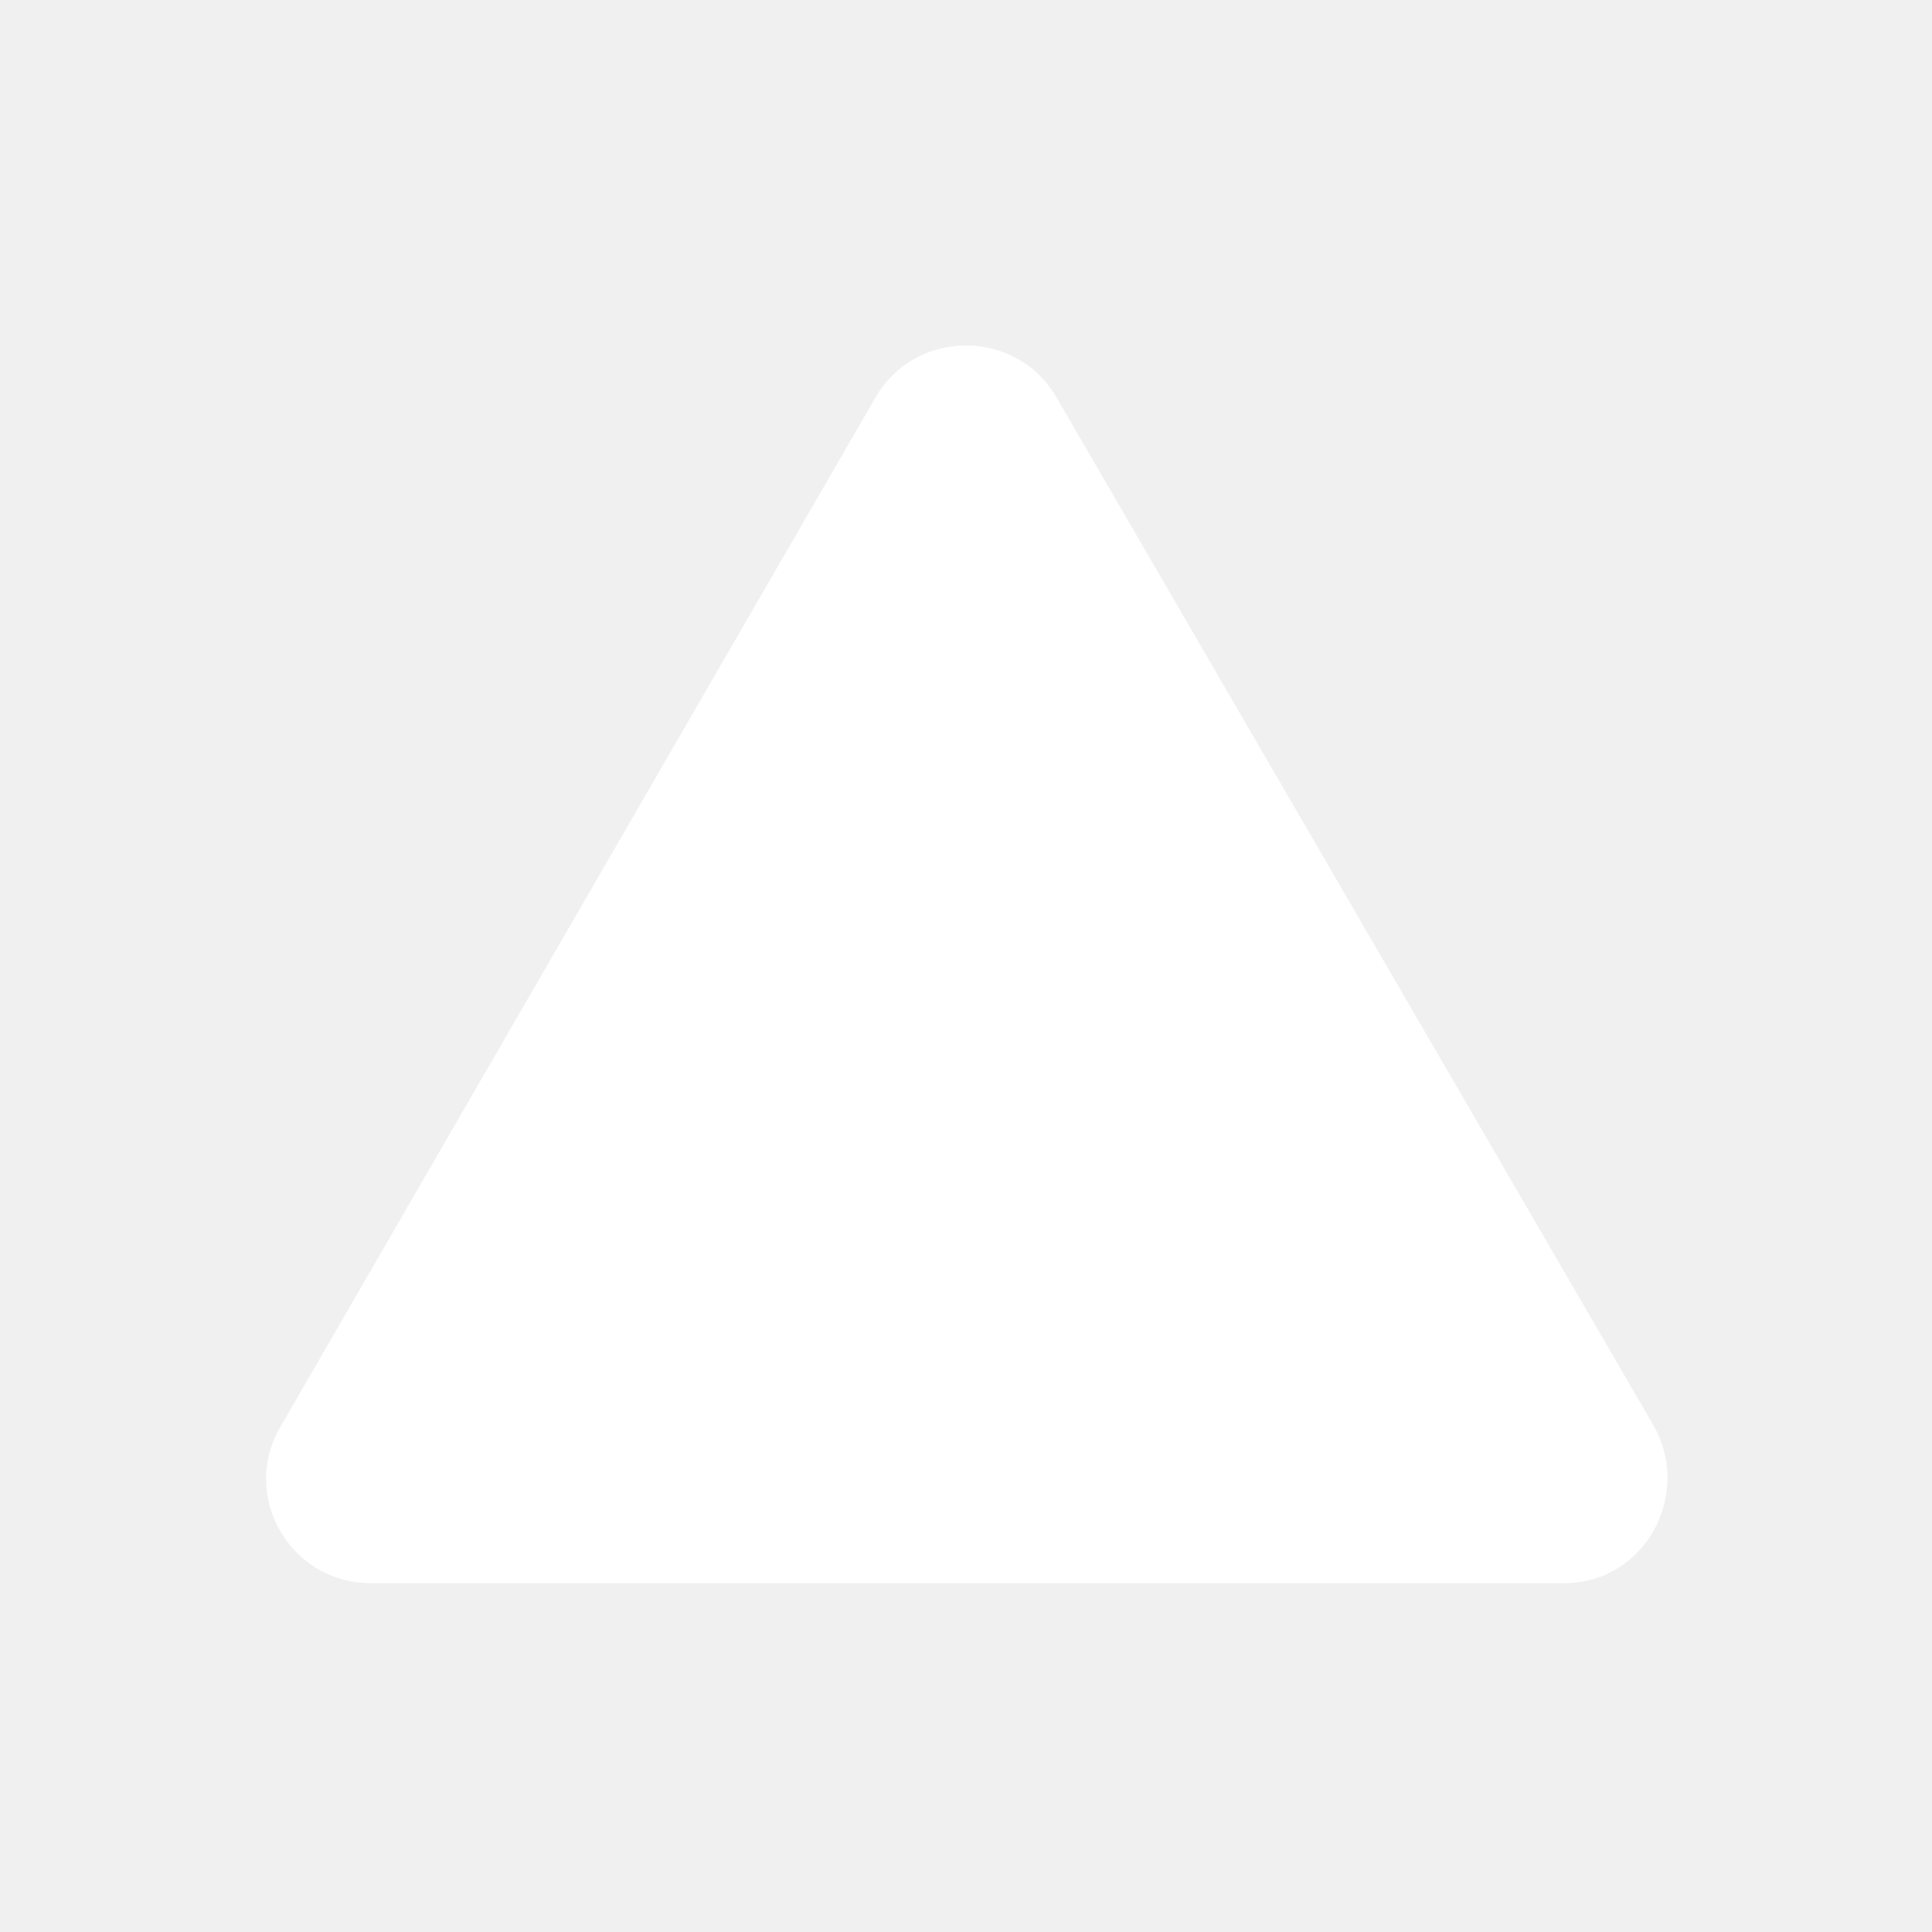
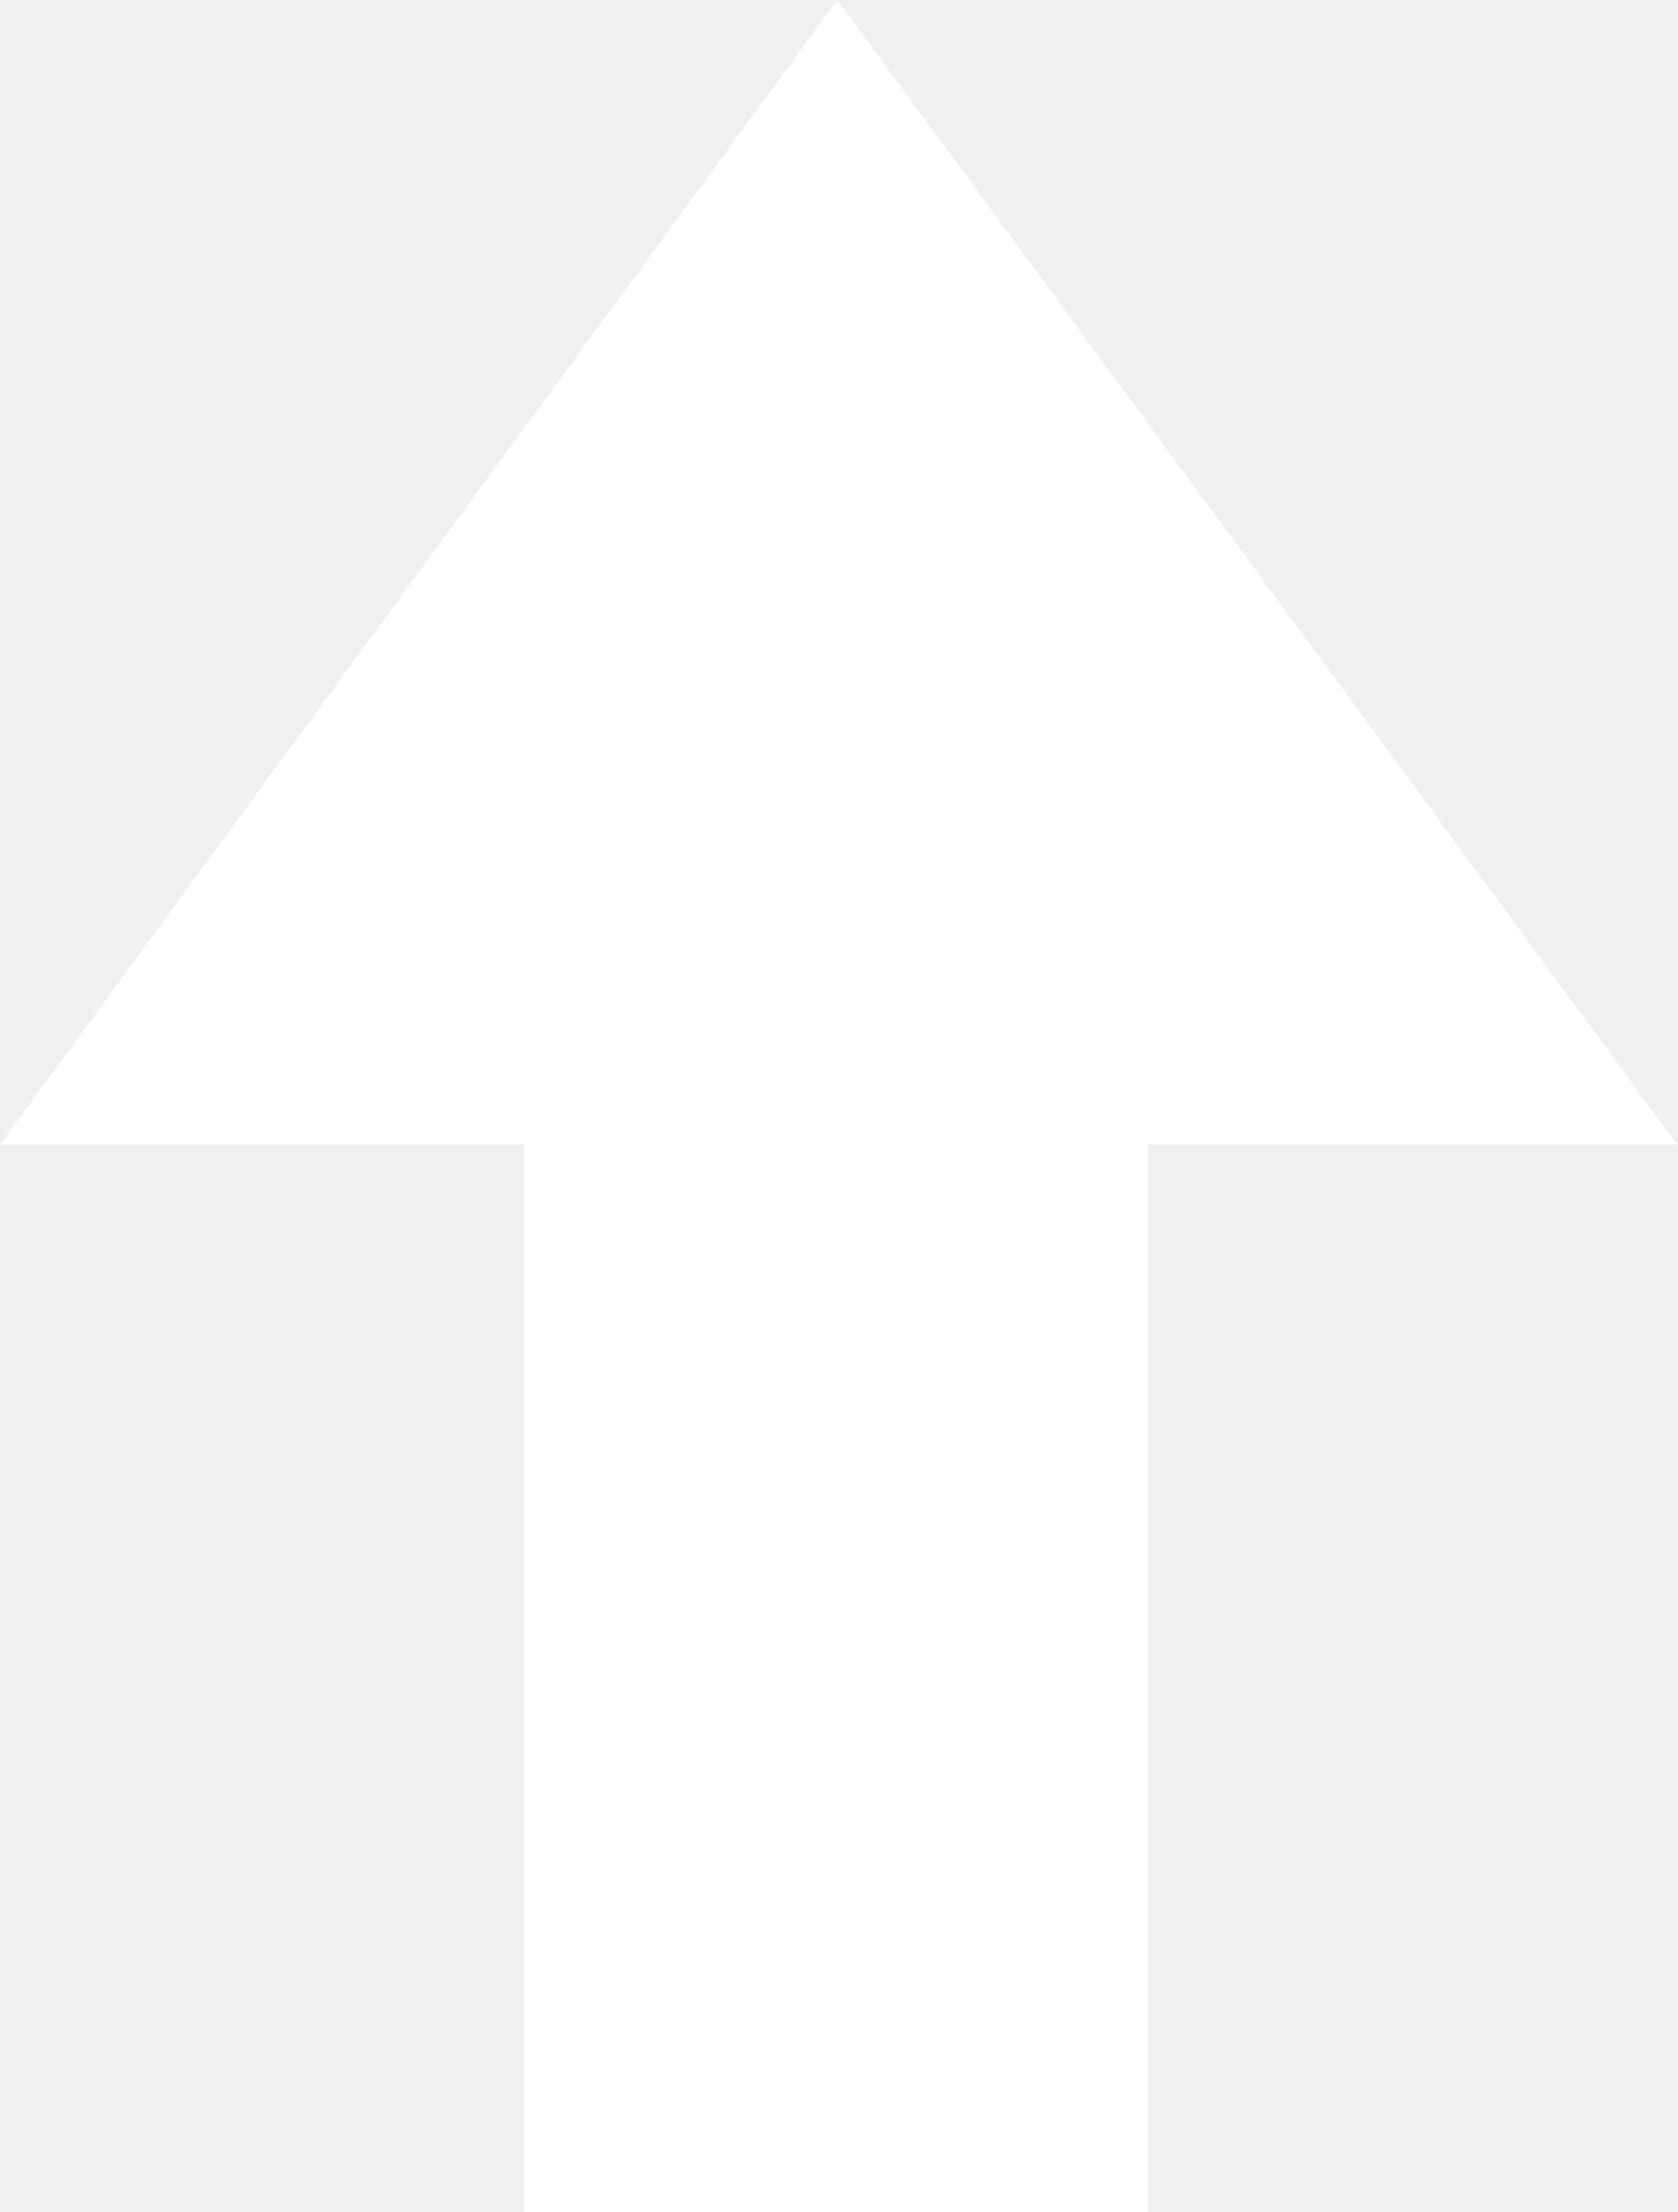
- <svg xmlns="http://www.w3.org/2000/svg" version="1.1" id="emoji" x="0px" y="0px" viewBox="0 0 72 72" enable-background="new 0 0 72 72" xml:space="preserve">
-   <g id="_xD83D__xDD3A_">
-     <path fill="#FFF" d="M33.5,15.3L11.3,53.7c-1.1,1.9,0.3,4.3,2.5,4.3h44.5c2.2,0,3.5-2.4,2.5-4.3L38.5,15.3   C37.4,13.4,34.6,13.4,33.5,15.3z" />
-     <path fill="none" stroke="#FFF" stroke-width="2" stroke-miterlimit="10" d="M33.5,15.3L11.3,53.7c-1.1,1.9,0.3,4.3,2.5,4.3   h44.5c2.2,0,3.5-2.4,2.5-4.3L38.5,15.3C37.4,13.4,34.6,13.4,33.5,15.3z" />
+ <svg xmlns="http://www.w3.org/2000/svg" width="1284" height="1693">
+   <g>
+     <g transform="translate(-608 -60)" id="imagebot_1">
+       <path id="imagebot_2" transform="matrix(1 0 0 -1 0 1638)" d="M1249,1578L1892,702L1487,702L1487,-115L1009,-115L1009,702L608,702L1249,1578z" fill="#ffffff" />
+     </g>
  </g>
</svg>
